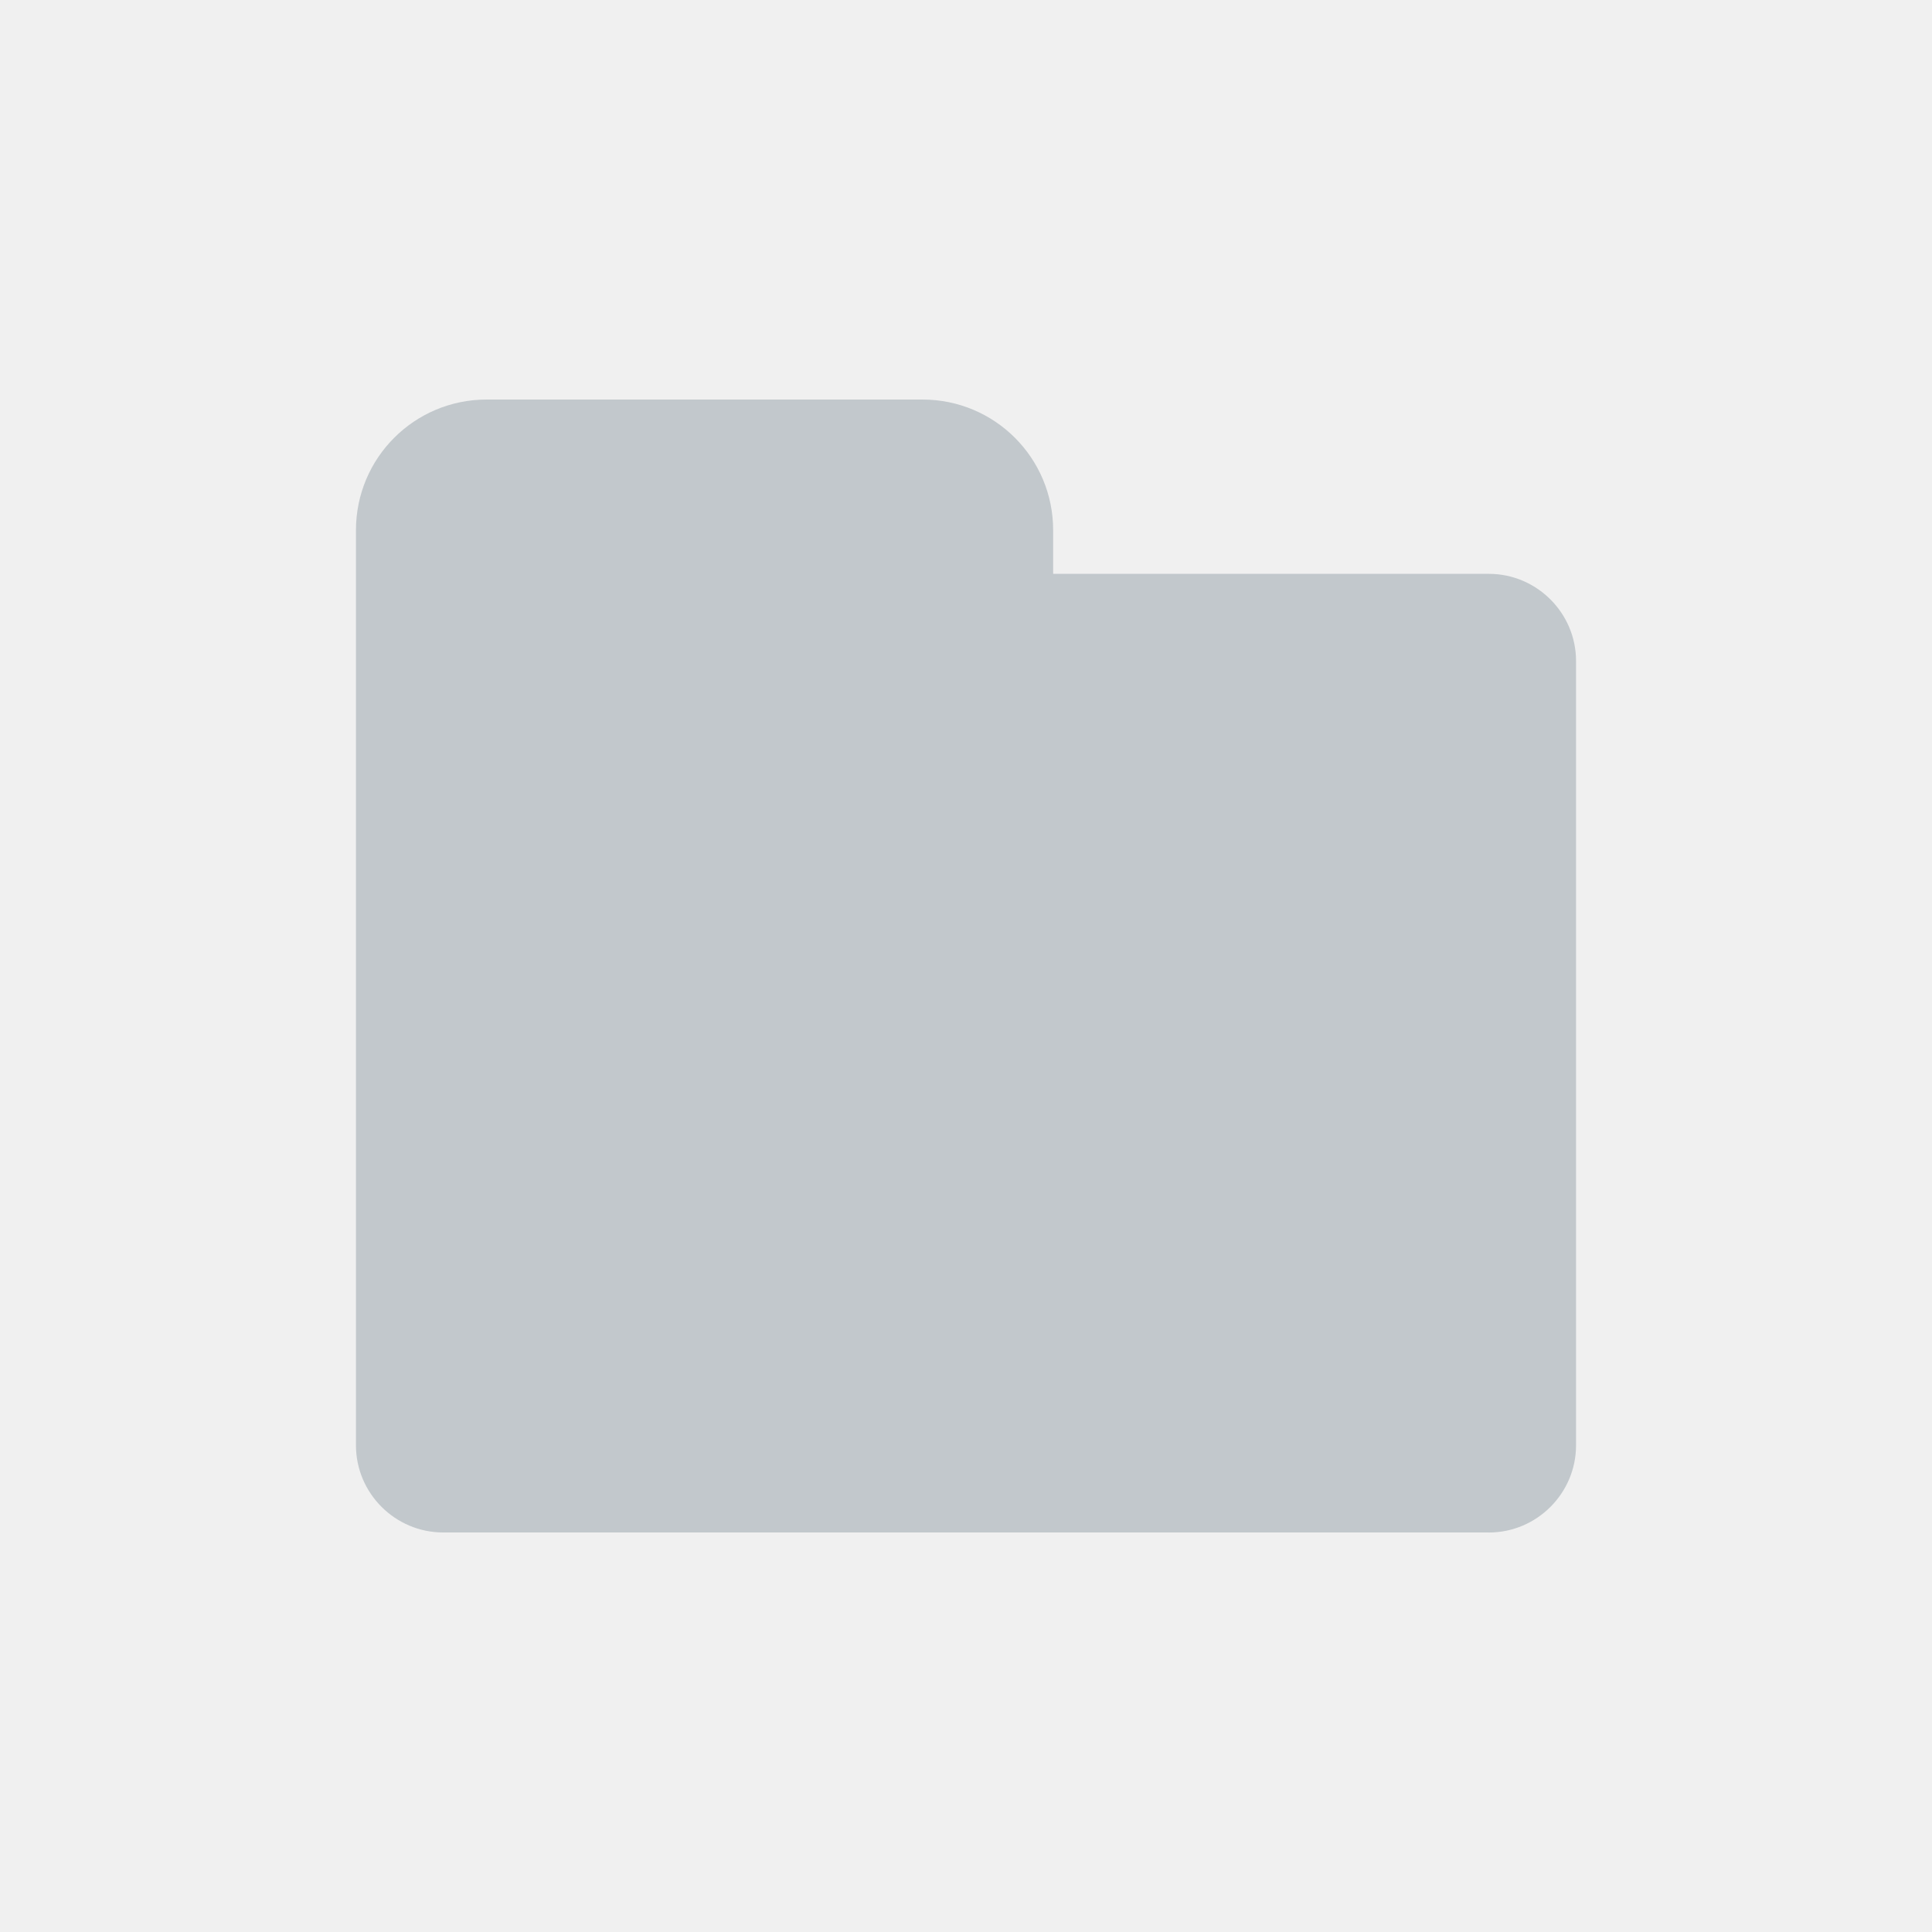
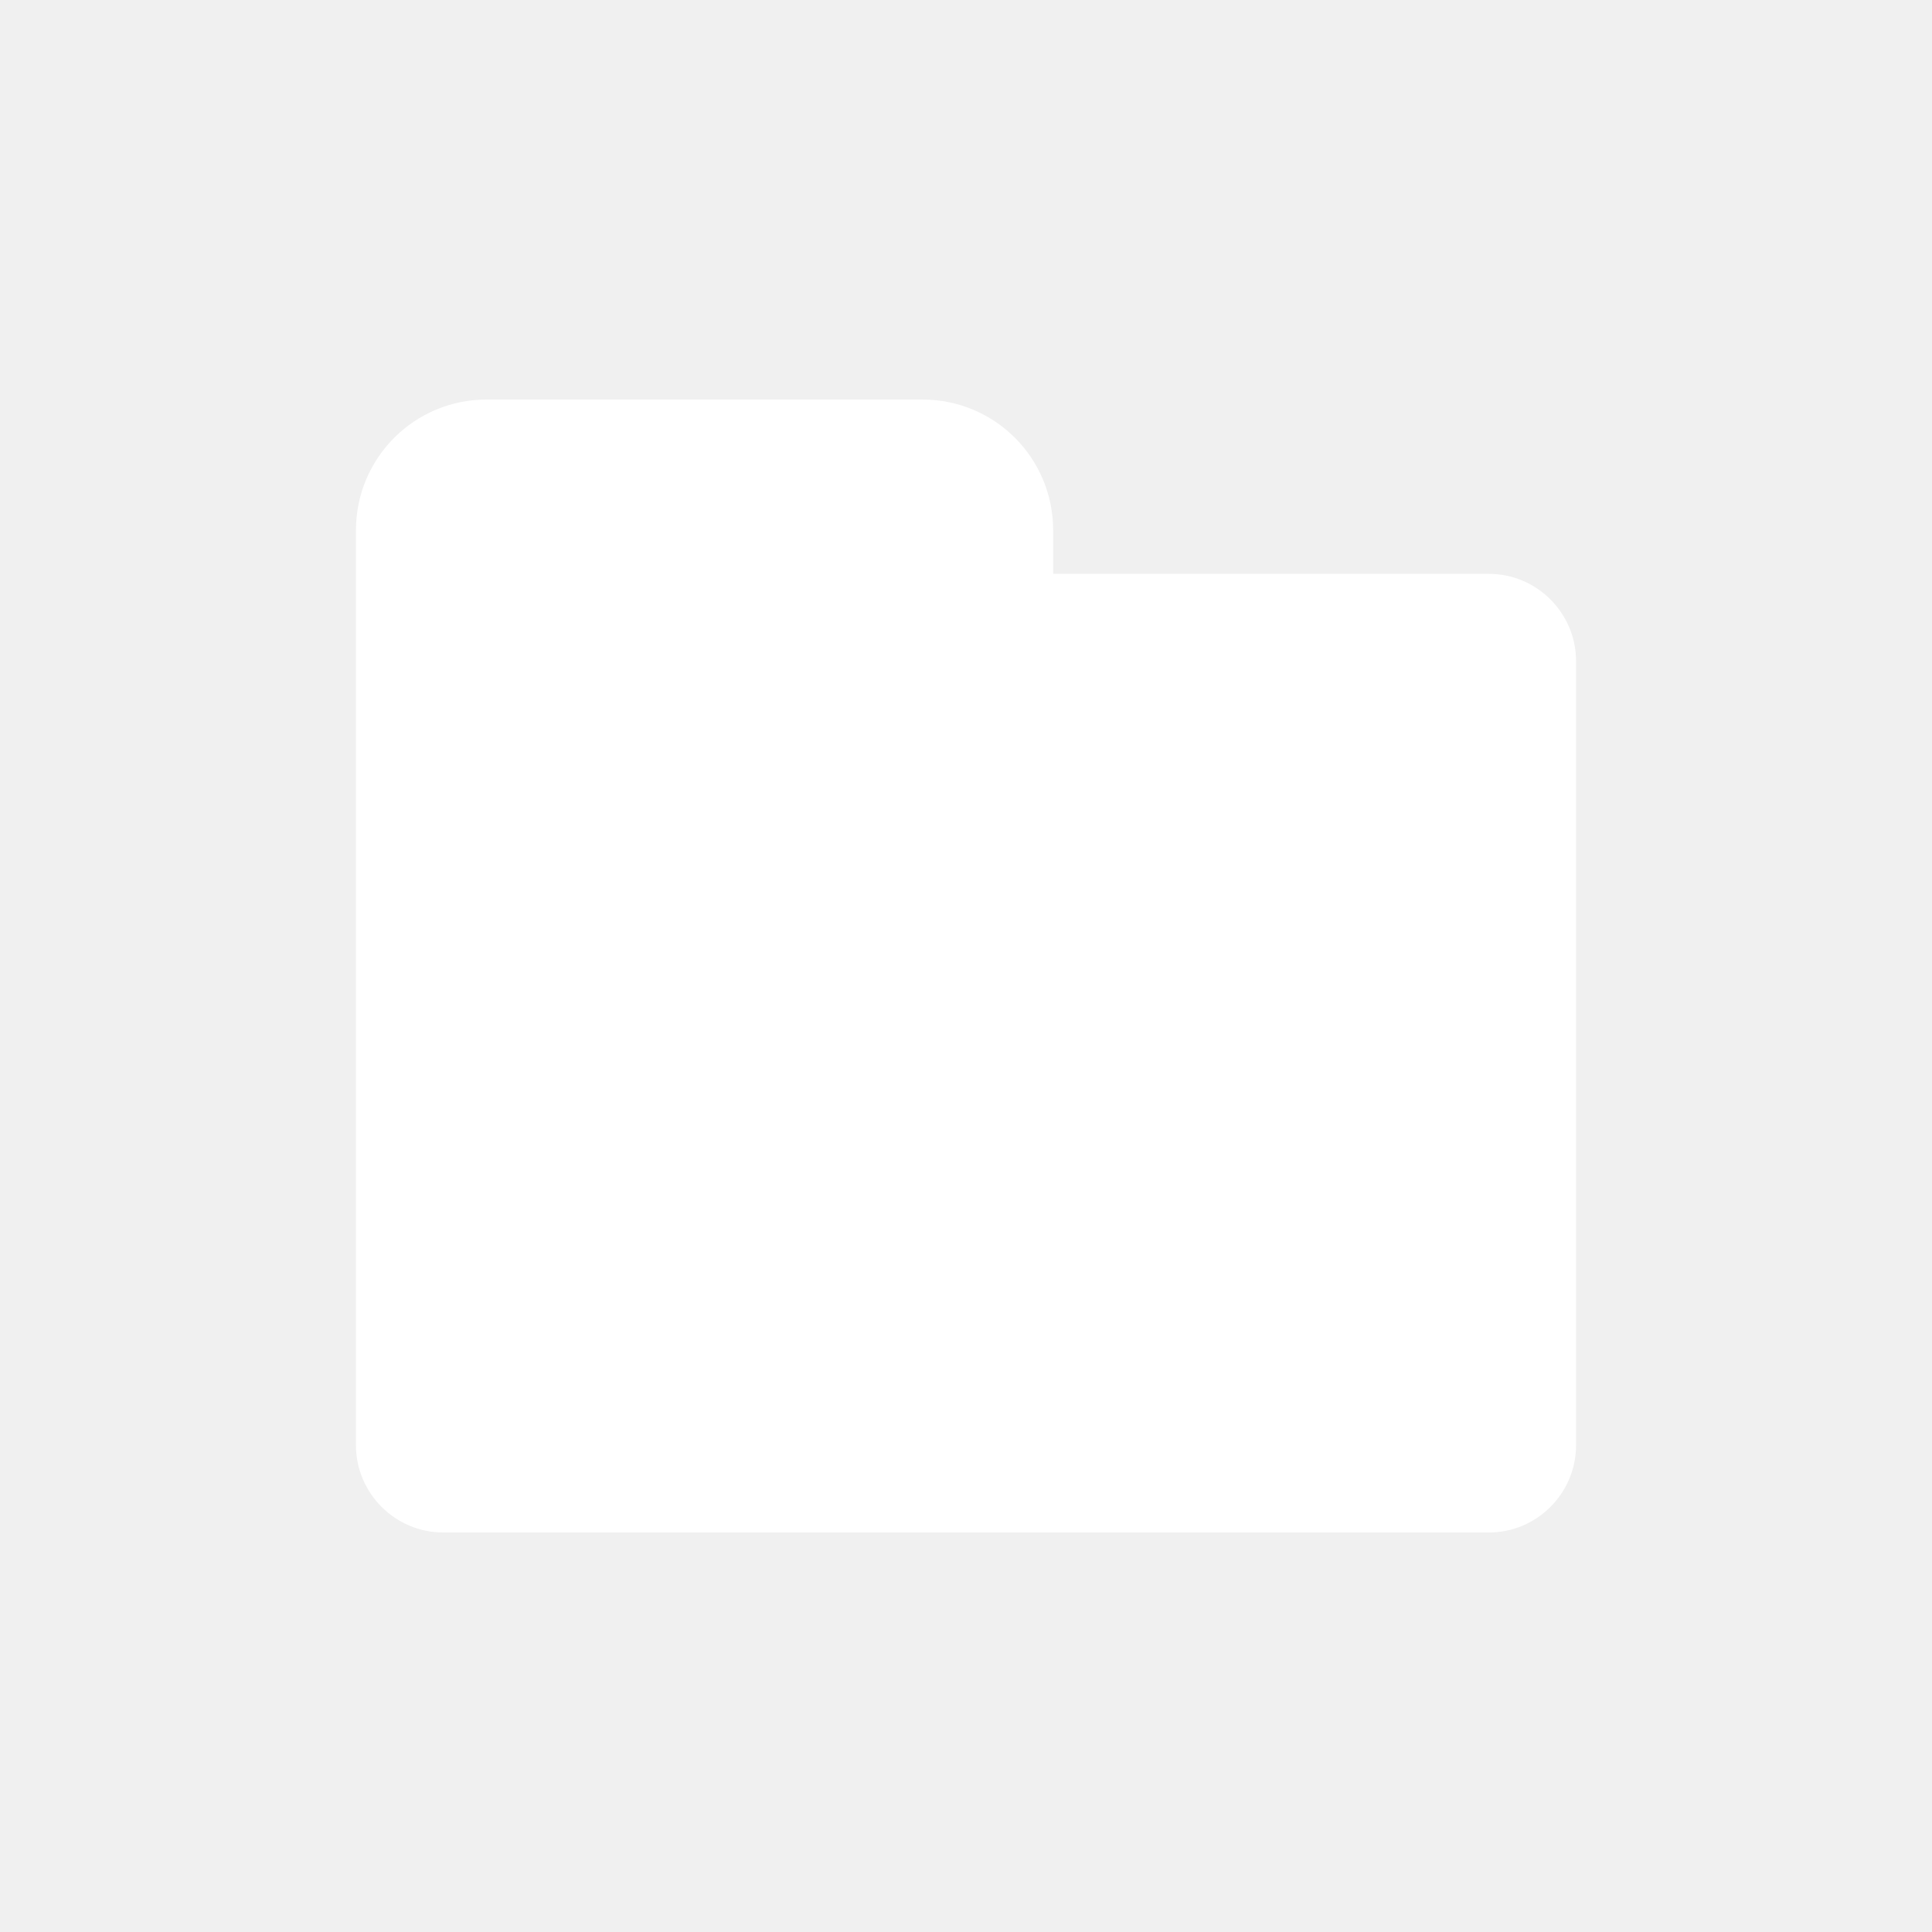
<svg xmlns="http://www.w3.org/2000/svg" version="1.1" id="svg9461" width="45" height="45" viewBox="0 0 45 45">
  <defs id="defs9465">
    <mask maskUnits="userSpaceOnUse" id="mask1214">
      <rect style="fill:#ffffff;stroke-width:4" id="rect1216" width="14.264" height="12.532" x="54.994" y="-20.118" />
    </mask>
  </defs>
-   <path fill="currentColor" d="M 34.679,35.694 H 10.321 c -1.116,0 -2.03,-0.913 -2.03,-2.03 V 12.351 c 0,-1.685 1.36,-3.045 3.045,-3.045 H 21.485 c 1.685,0 3.045,1.36 3.045,3.045 v 1.015 h 10.149 c 1.116,0 2.03,0.913 2.03,2.03 v 18.269 c 0,1.116 -0.913,2.03 -2.03,2.03 z" id="path1993" style="stroke-width:2.03;fill:#c2c8cc;fill-opacity:1" />
+   <path fill="currentColor" d="M 34.679,35.694 H 10.321 c -1.116,0 -2.03,-0.913 -2.03,-2.03 V 12.351 c 0,-1.685 1.36,-3.045 3.045,-3.045 H 21.485 c 1.685,0 3.045,1.36 3.045,3.045 v 1.015 h 10.149 c 1.116,0 2.03,0.913 2.03,2.03 v 18.269 c 0,1.116 -0.913,2.03 -2.03,2.03 z" id="path1993" style="stroke-width:2.03;fill:#ffffff;fill-opacity:1" />
</svg>
